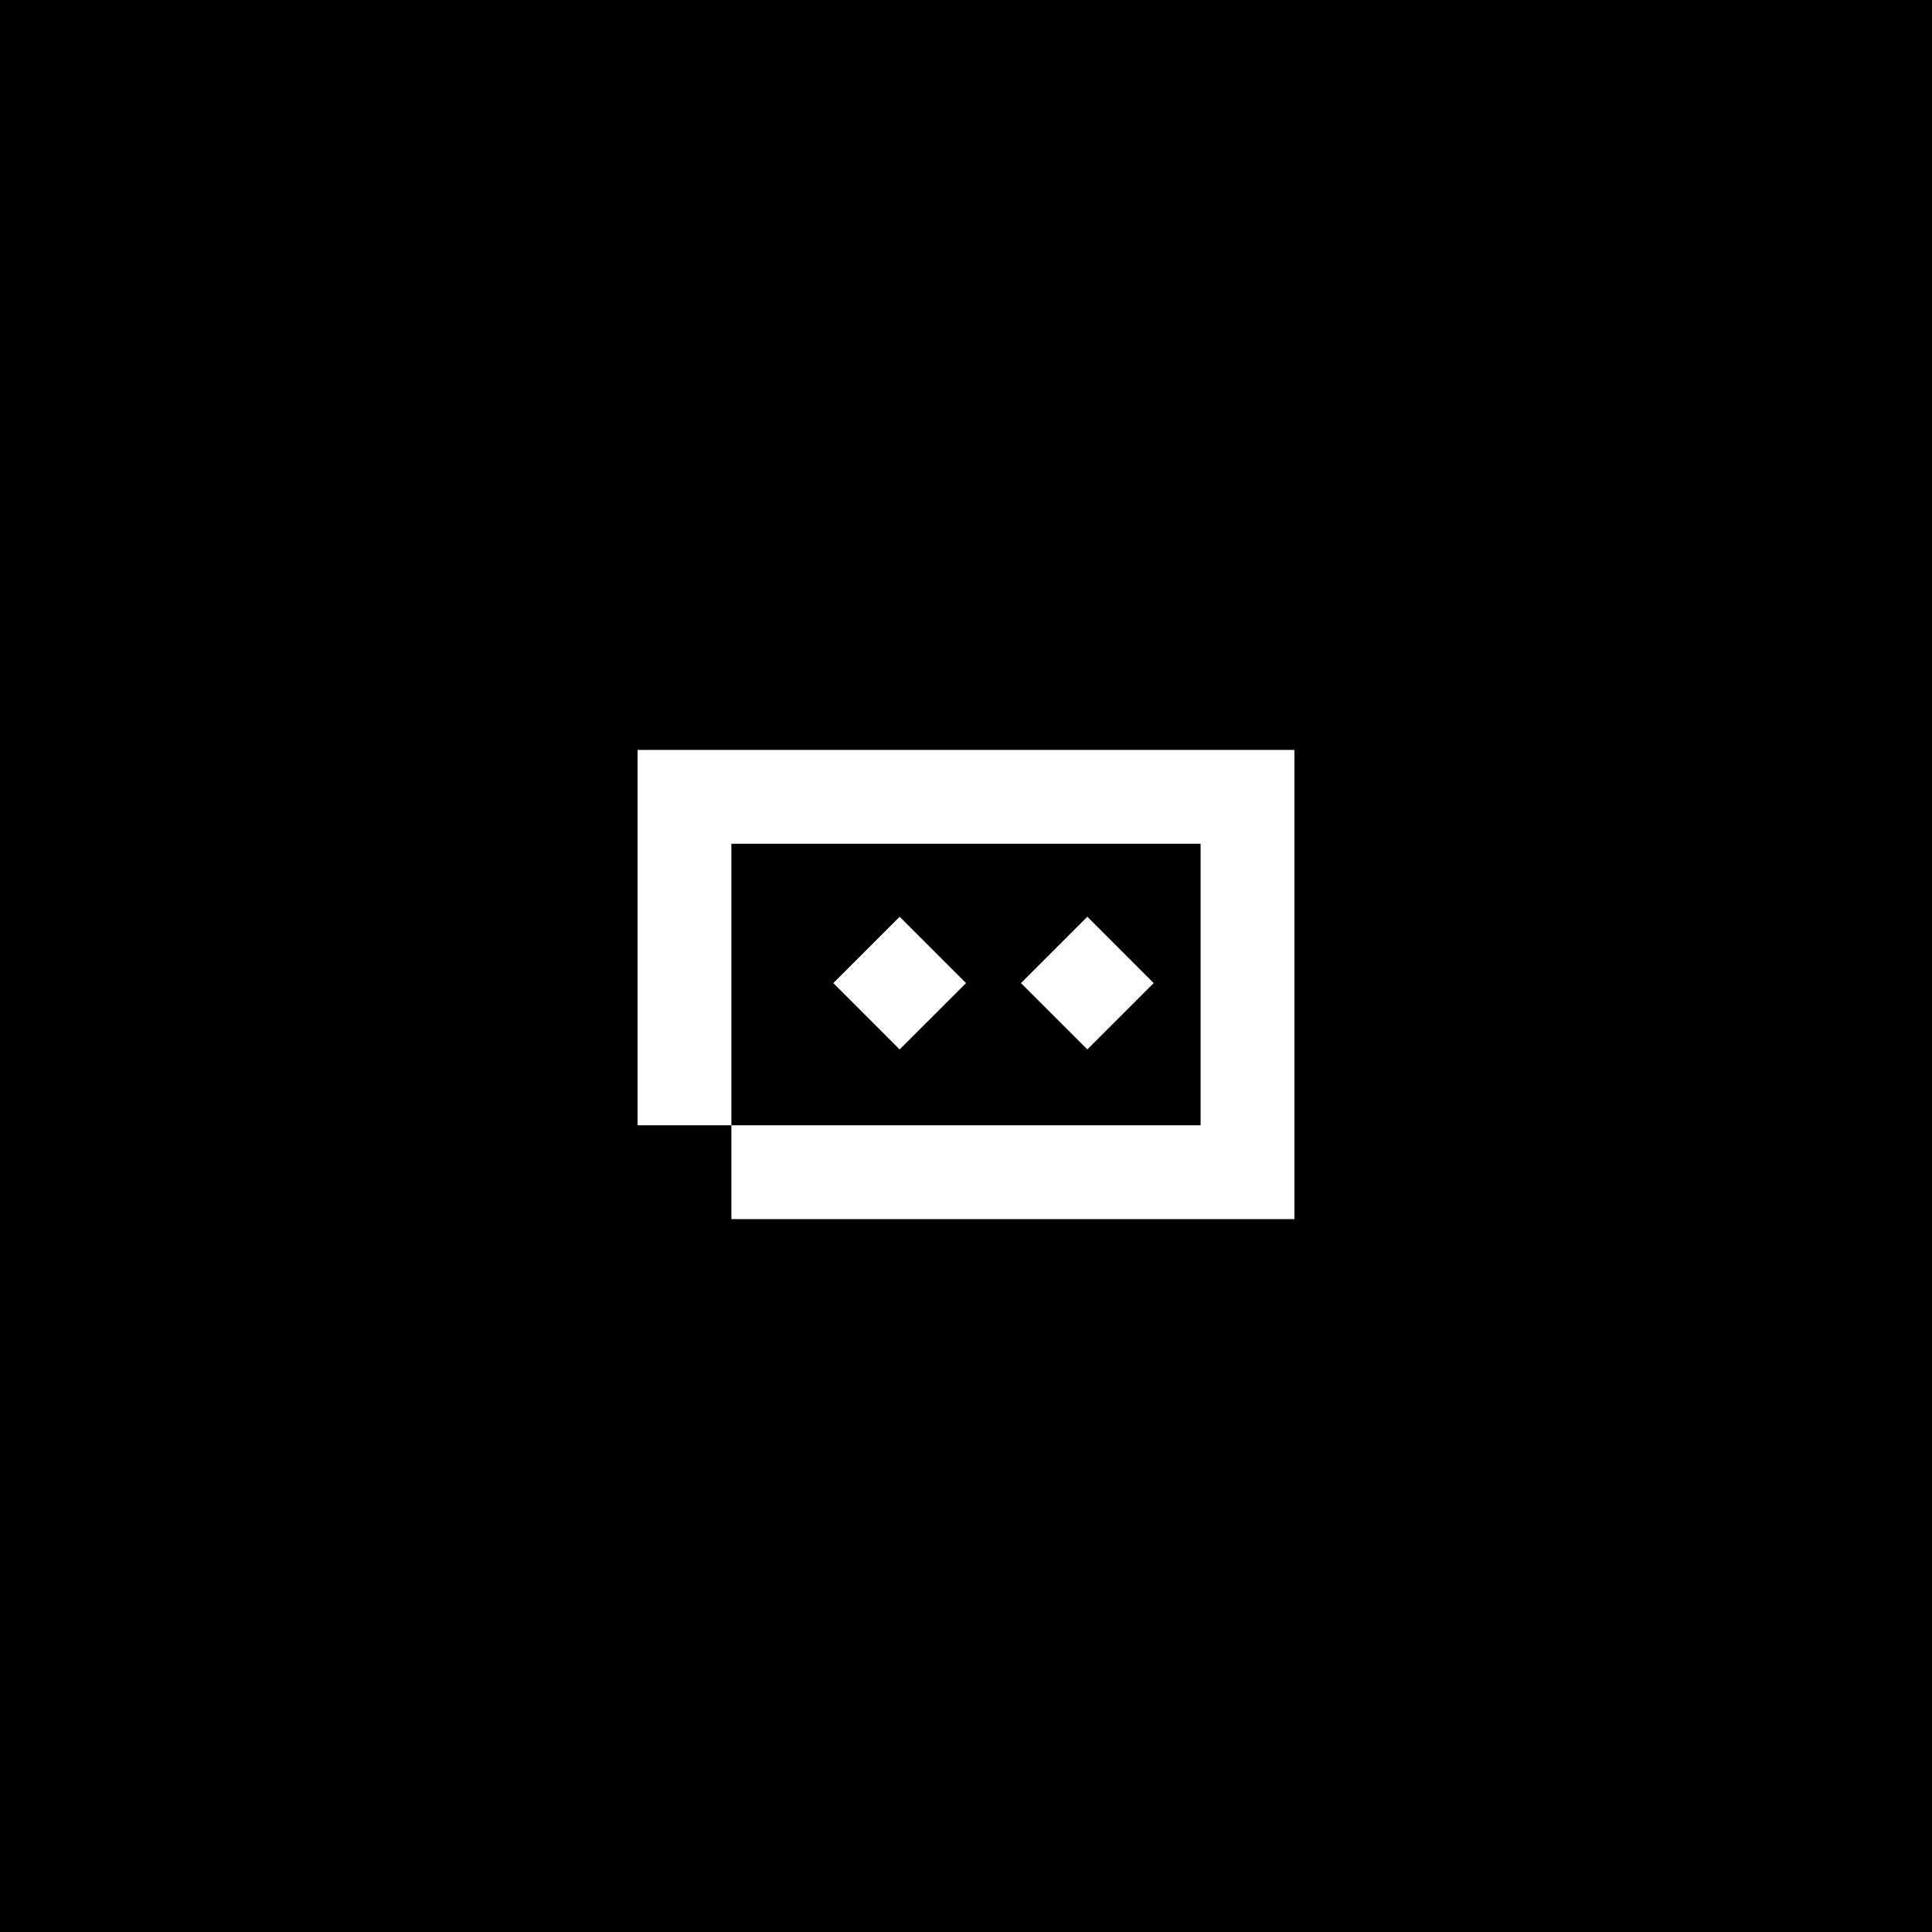
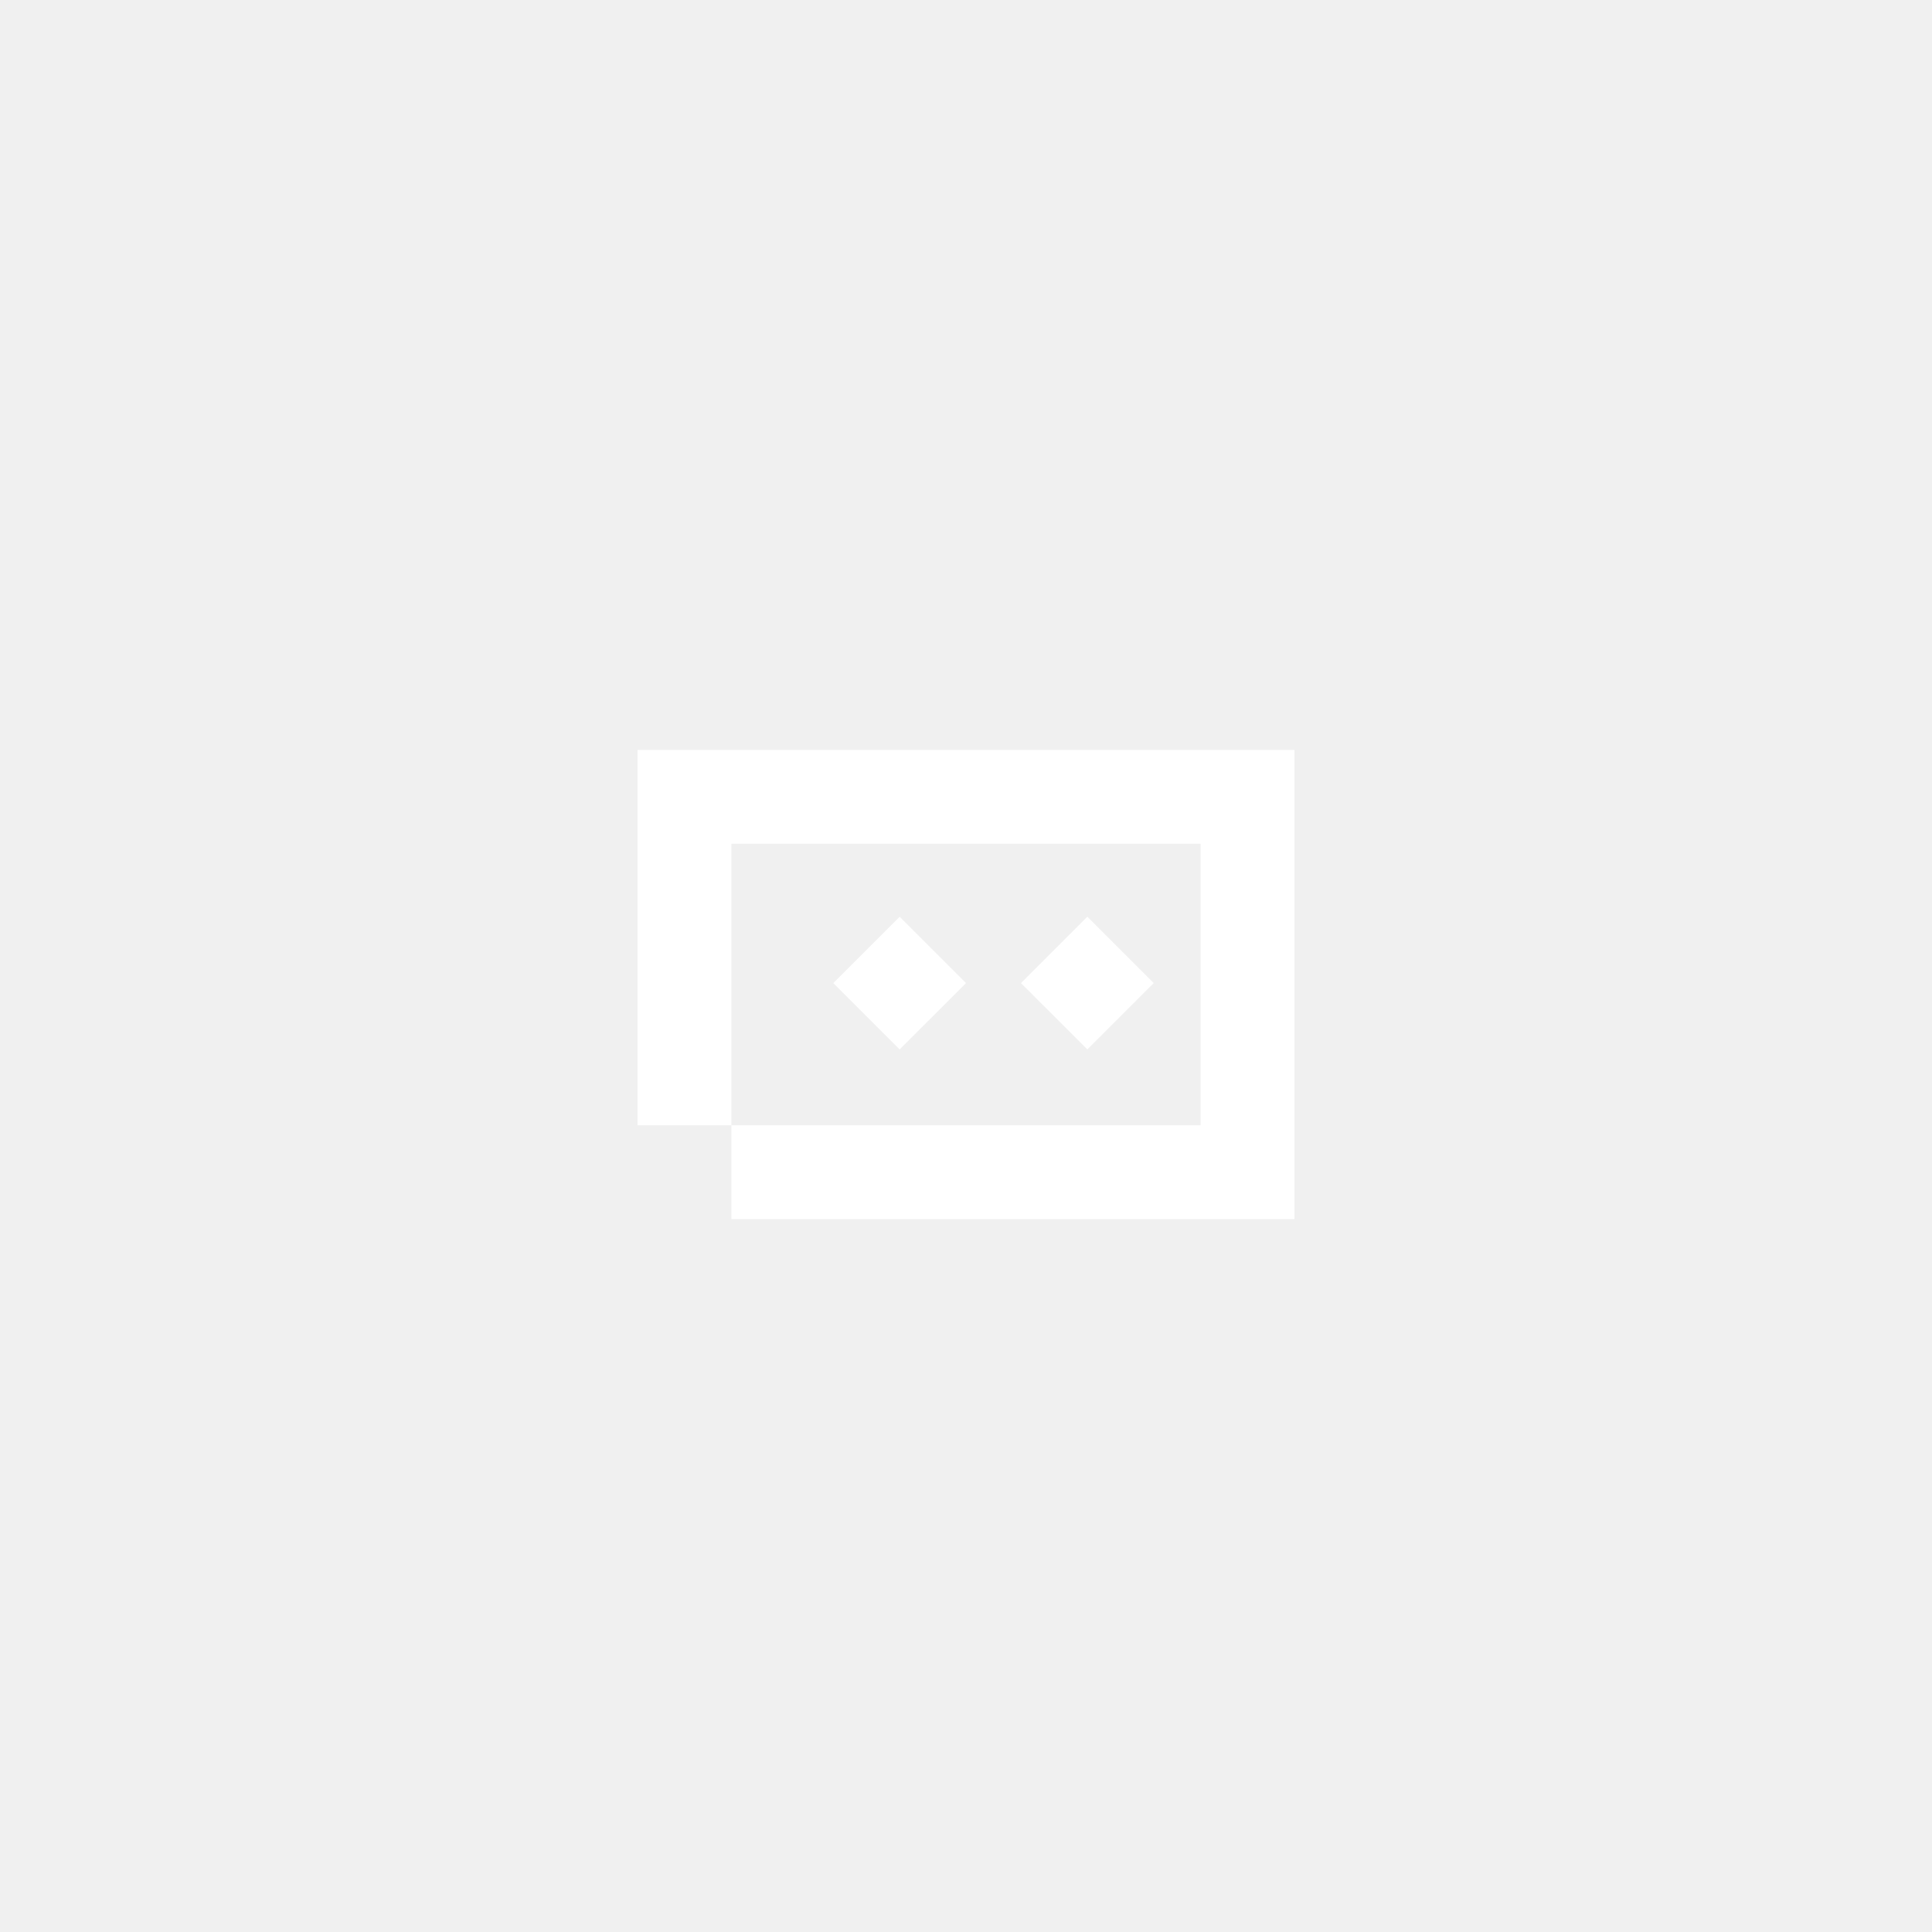
<svg xmlns="http://www.w3.org/2000/svg" fill="none" height="100" viewBox="0 0 100 100" width="100">
-   <path d="m0 0h100v100h-100z" fill="#000" />
  <path clip-rule="evenodd" d="m67 63.1h-29.144v-4.854h-4.856v-19.43h34zm-29.144-4.854h24.287v-14.575h-24.287zm12.145-7.361-3.435 3.434-3.434-3.434 3.434-3.434zm9.714-.001-3.434 3.433-3.435-3.433 3.435-3.435z" fill="#fff" fill-rule="evenodd" />
</svg>
